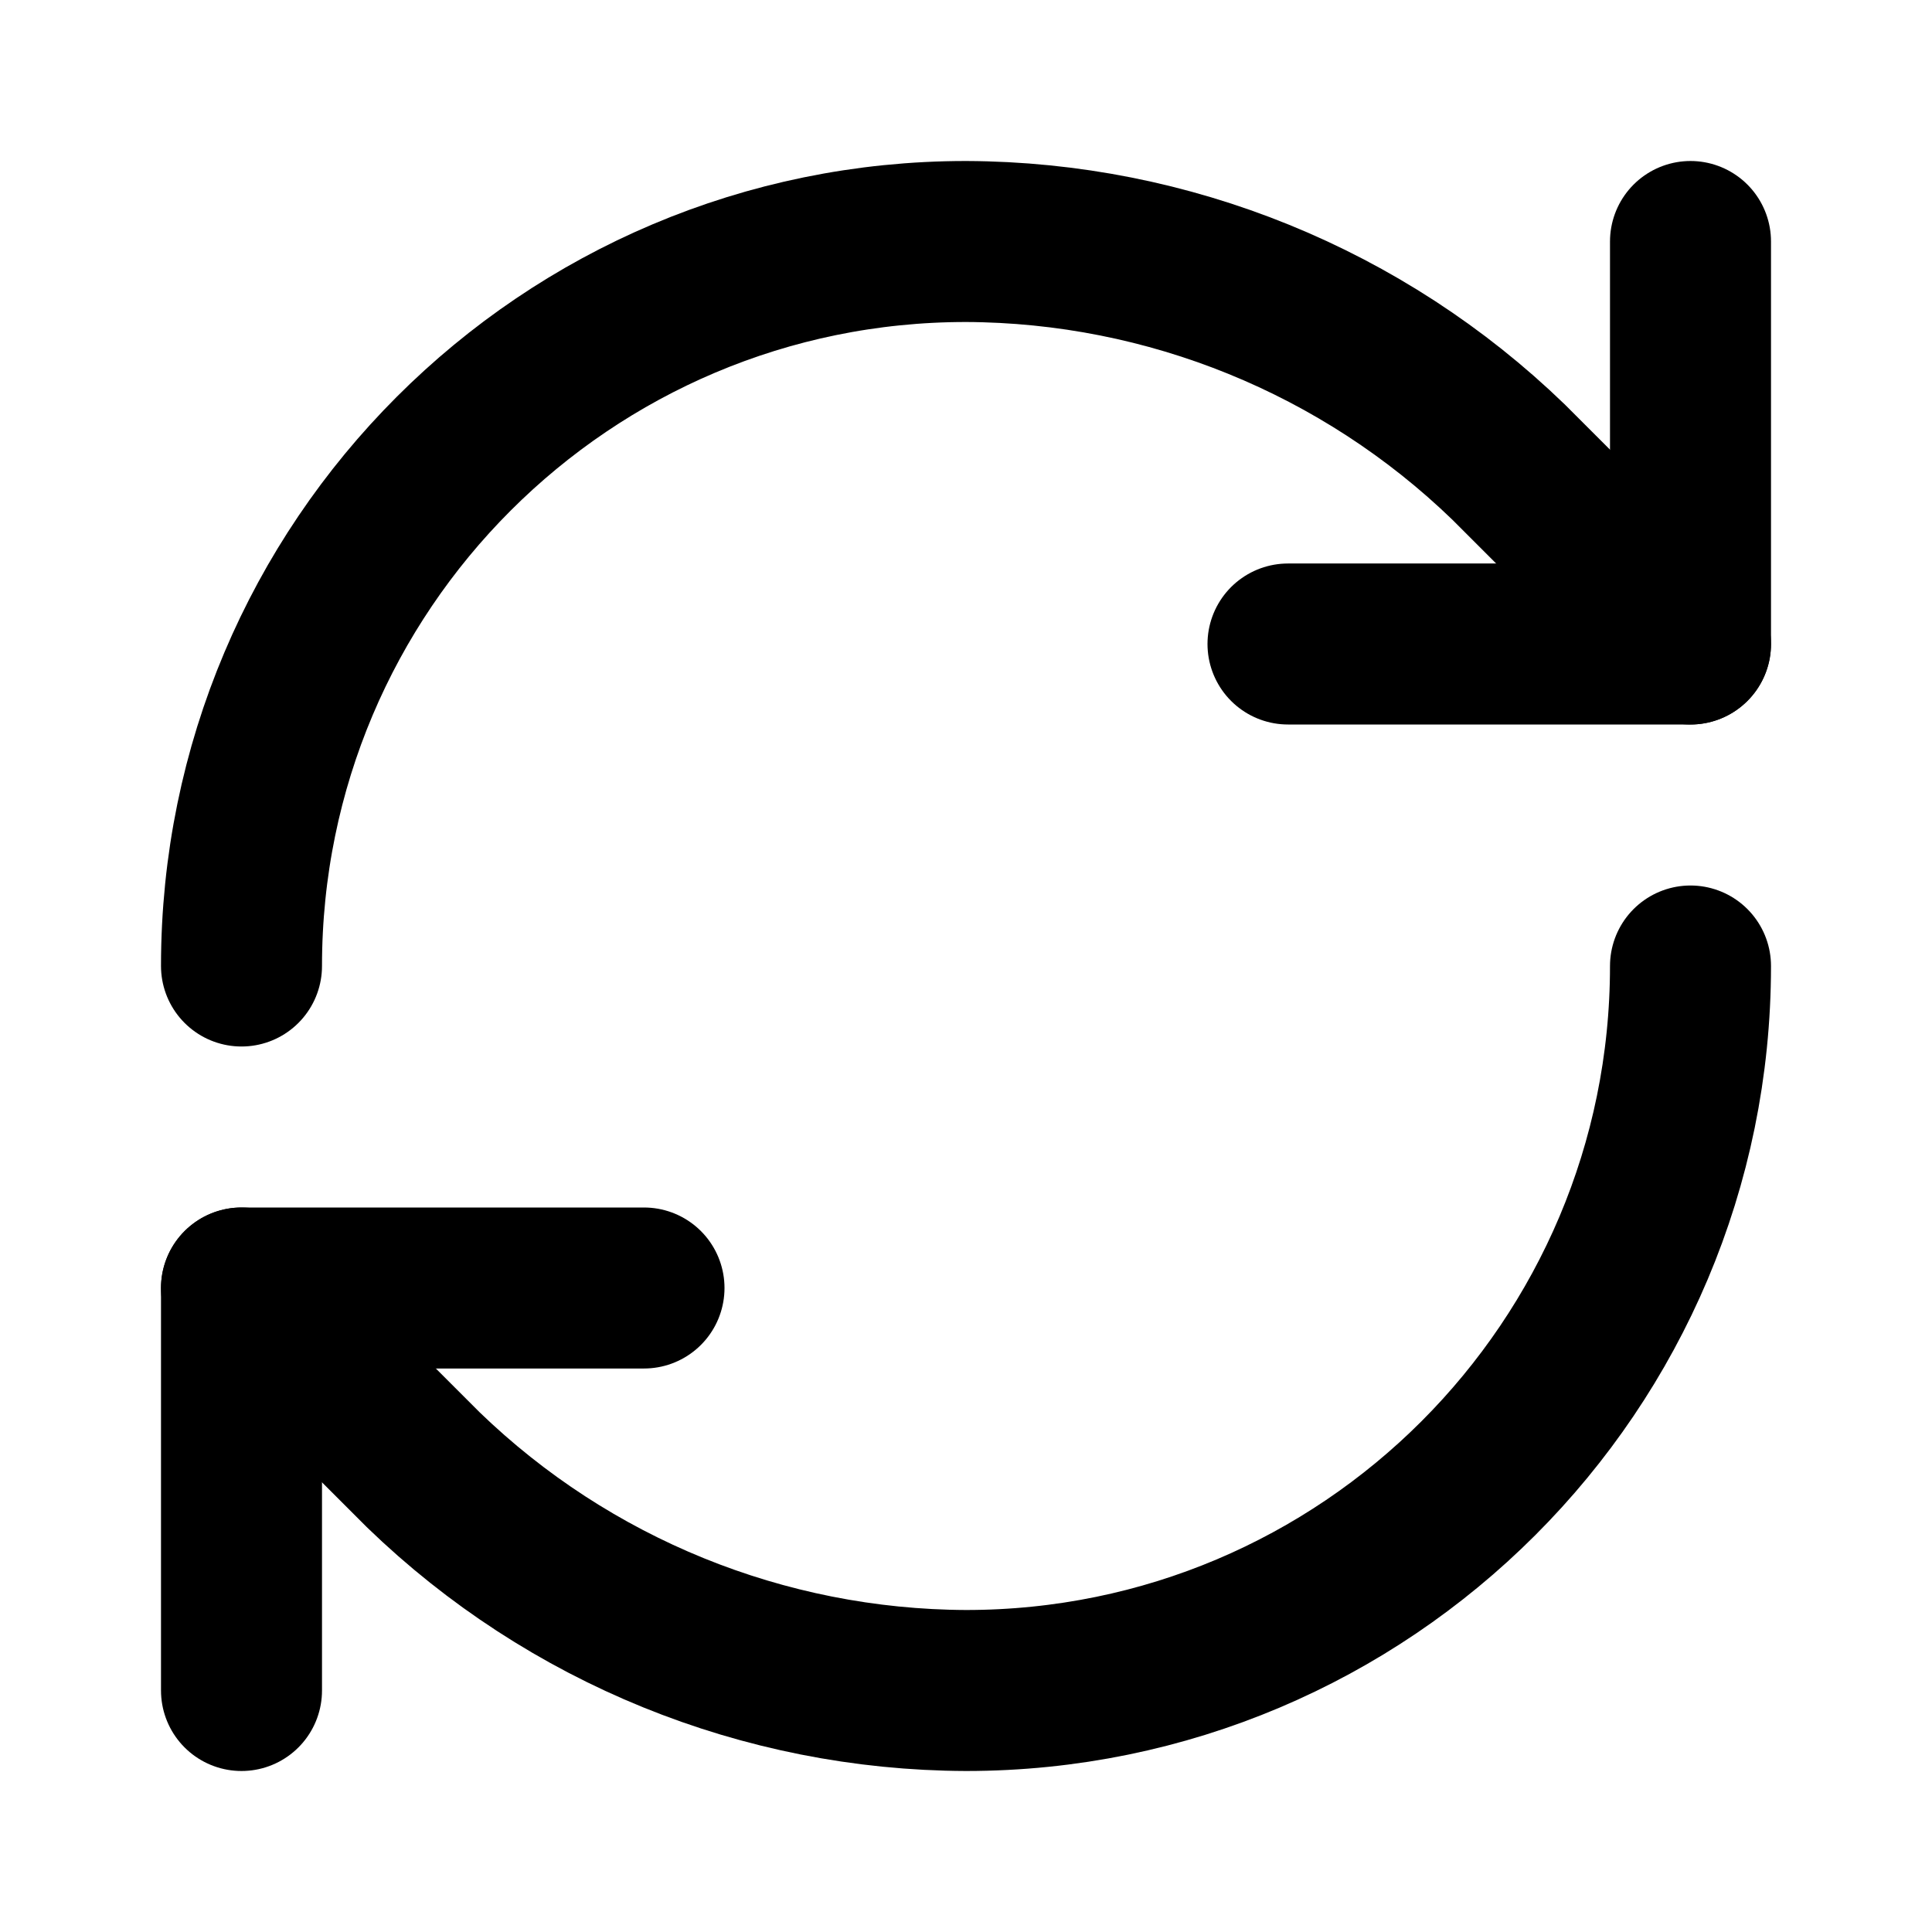
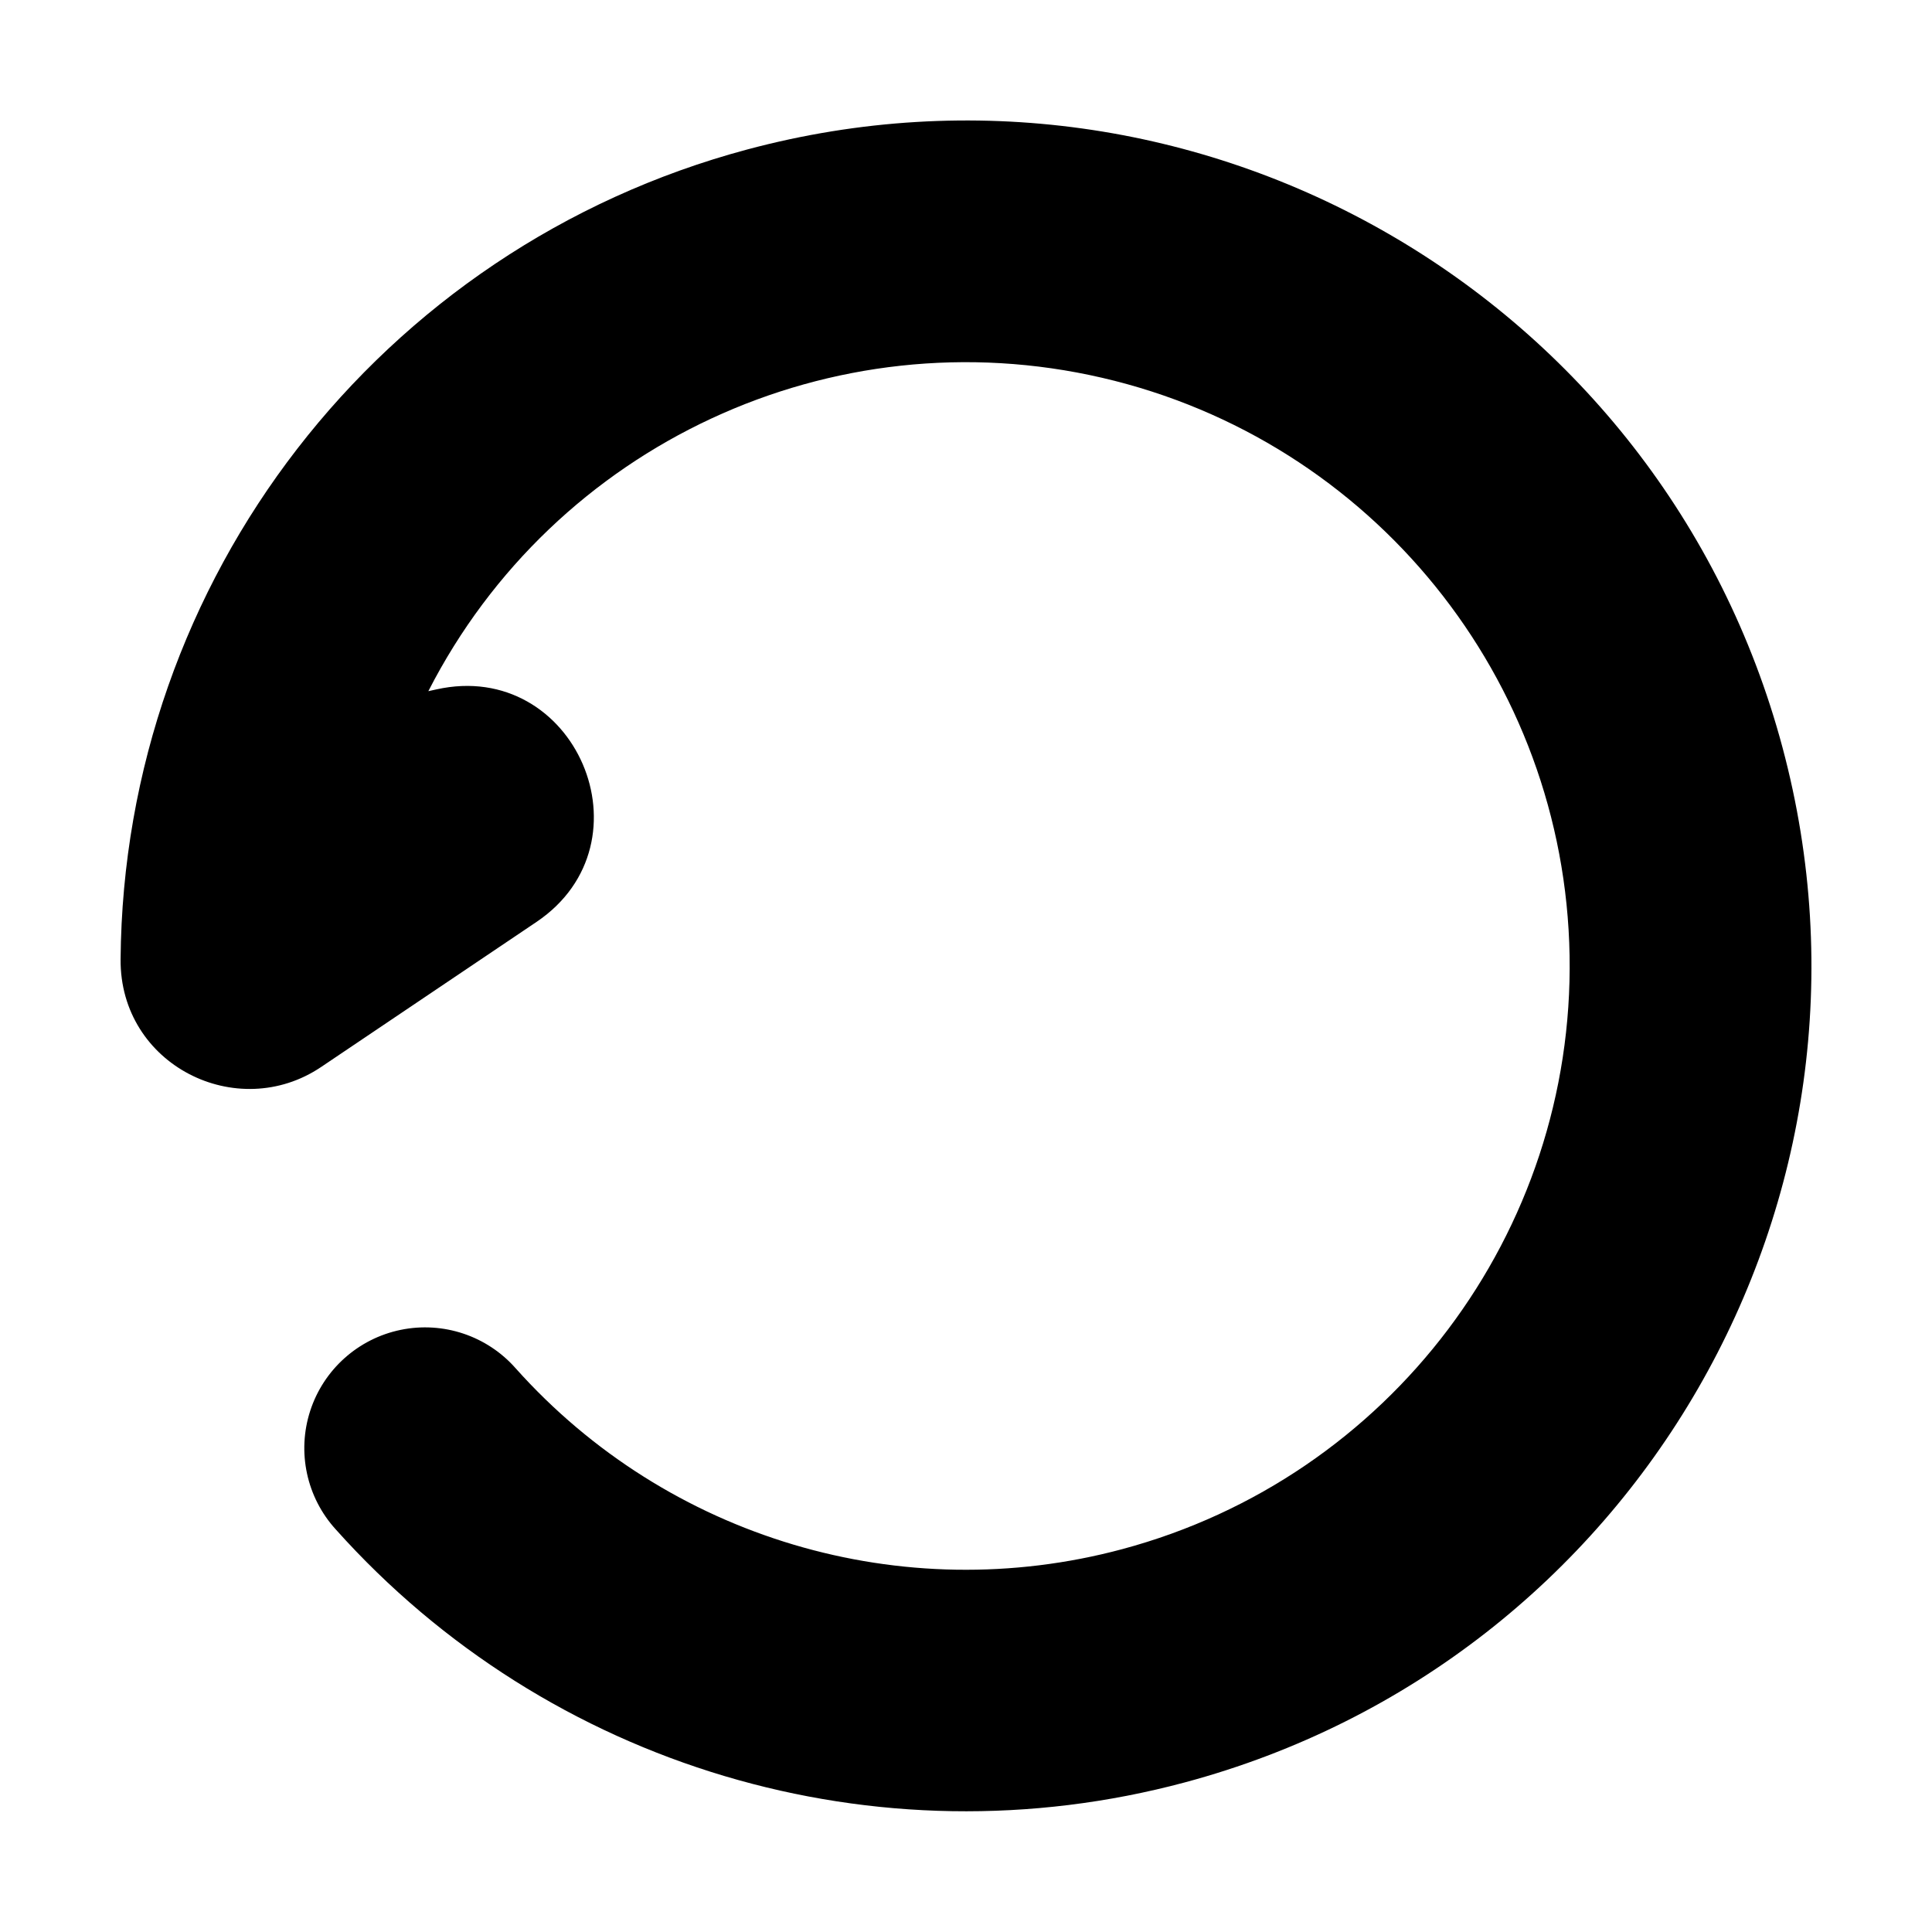
- <svg xmlns="http://www.w3.org/2000/svg" width="24" height="24" viewBox="0 0 24 24" fill="none" stroke="currentColor" stroke-width="2" stroke-linecap="round" stroke-linejoin="round">
-   <path d="M3 12a9 9 0 0 1 9-9 9.75 9.75 0 0 1 6.74 2.74L21 8" />
-   <path d="M21 3v5h-5" />
-   <path d="M21 12a9 9 0 0 1-9 9 9.75 9.75 0 0 1-6.74-2.74L3 16" />
-   <path d="M8 16H3v5" />
+ <svg xmlns="http://www.w3.org/2000/svg" width="24" height="24" viewBox="0 0 24 24">
+   <path fill="currentColor" fill-rule="evenodd" d="M13.941 19.244a7.5 7.5 0 0 1-7.534-2.245A1.5 1.5 0 1 0 4.172 19a10.5 10.5 0 0 0 10.545 3.142c5.602-1.501 8.926-7.259 7.425-12.86c-1.5-5.602-7.258-8.926-12.86-7.425a10.5 10.5 0 0 0-7.784 10.06c-.01 1.314 1.449 2.04 2.492 1.337l2.674-1.801c1.466-.988.483-3.274-1.243-2.889l-.1.022a7.5 7.5 0 1 1 8.62 10.658" clip-rule="evenodd" />
</svg>
